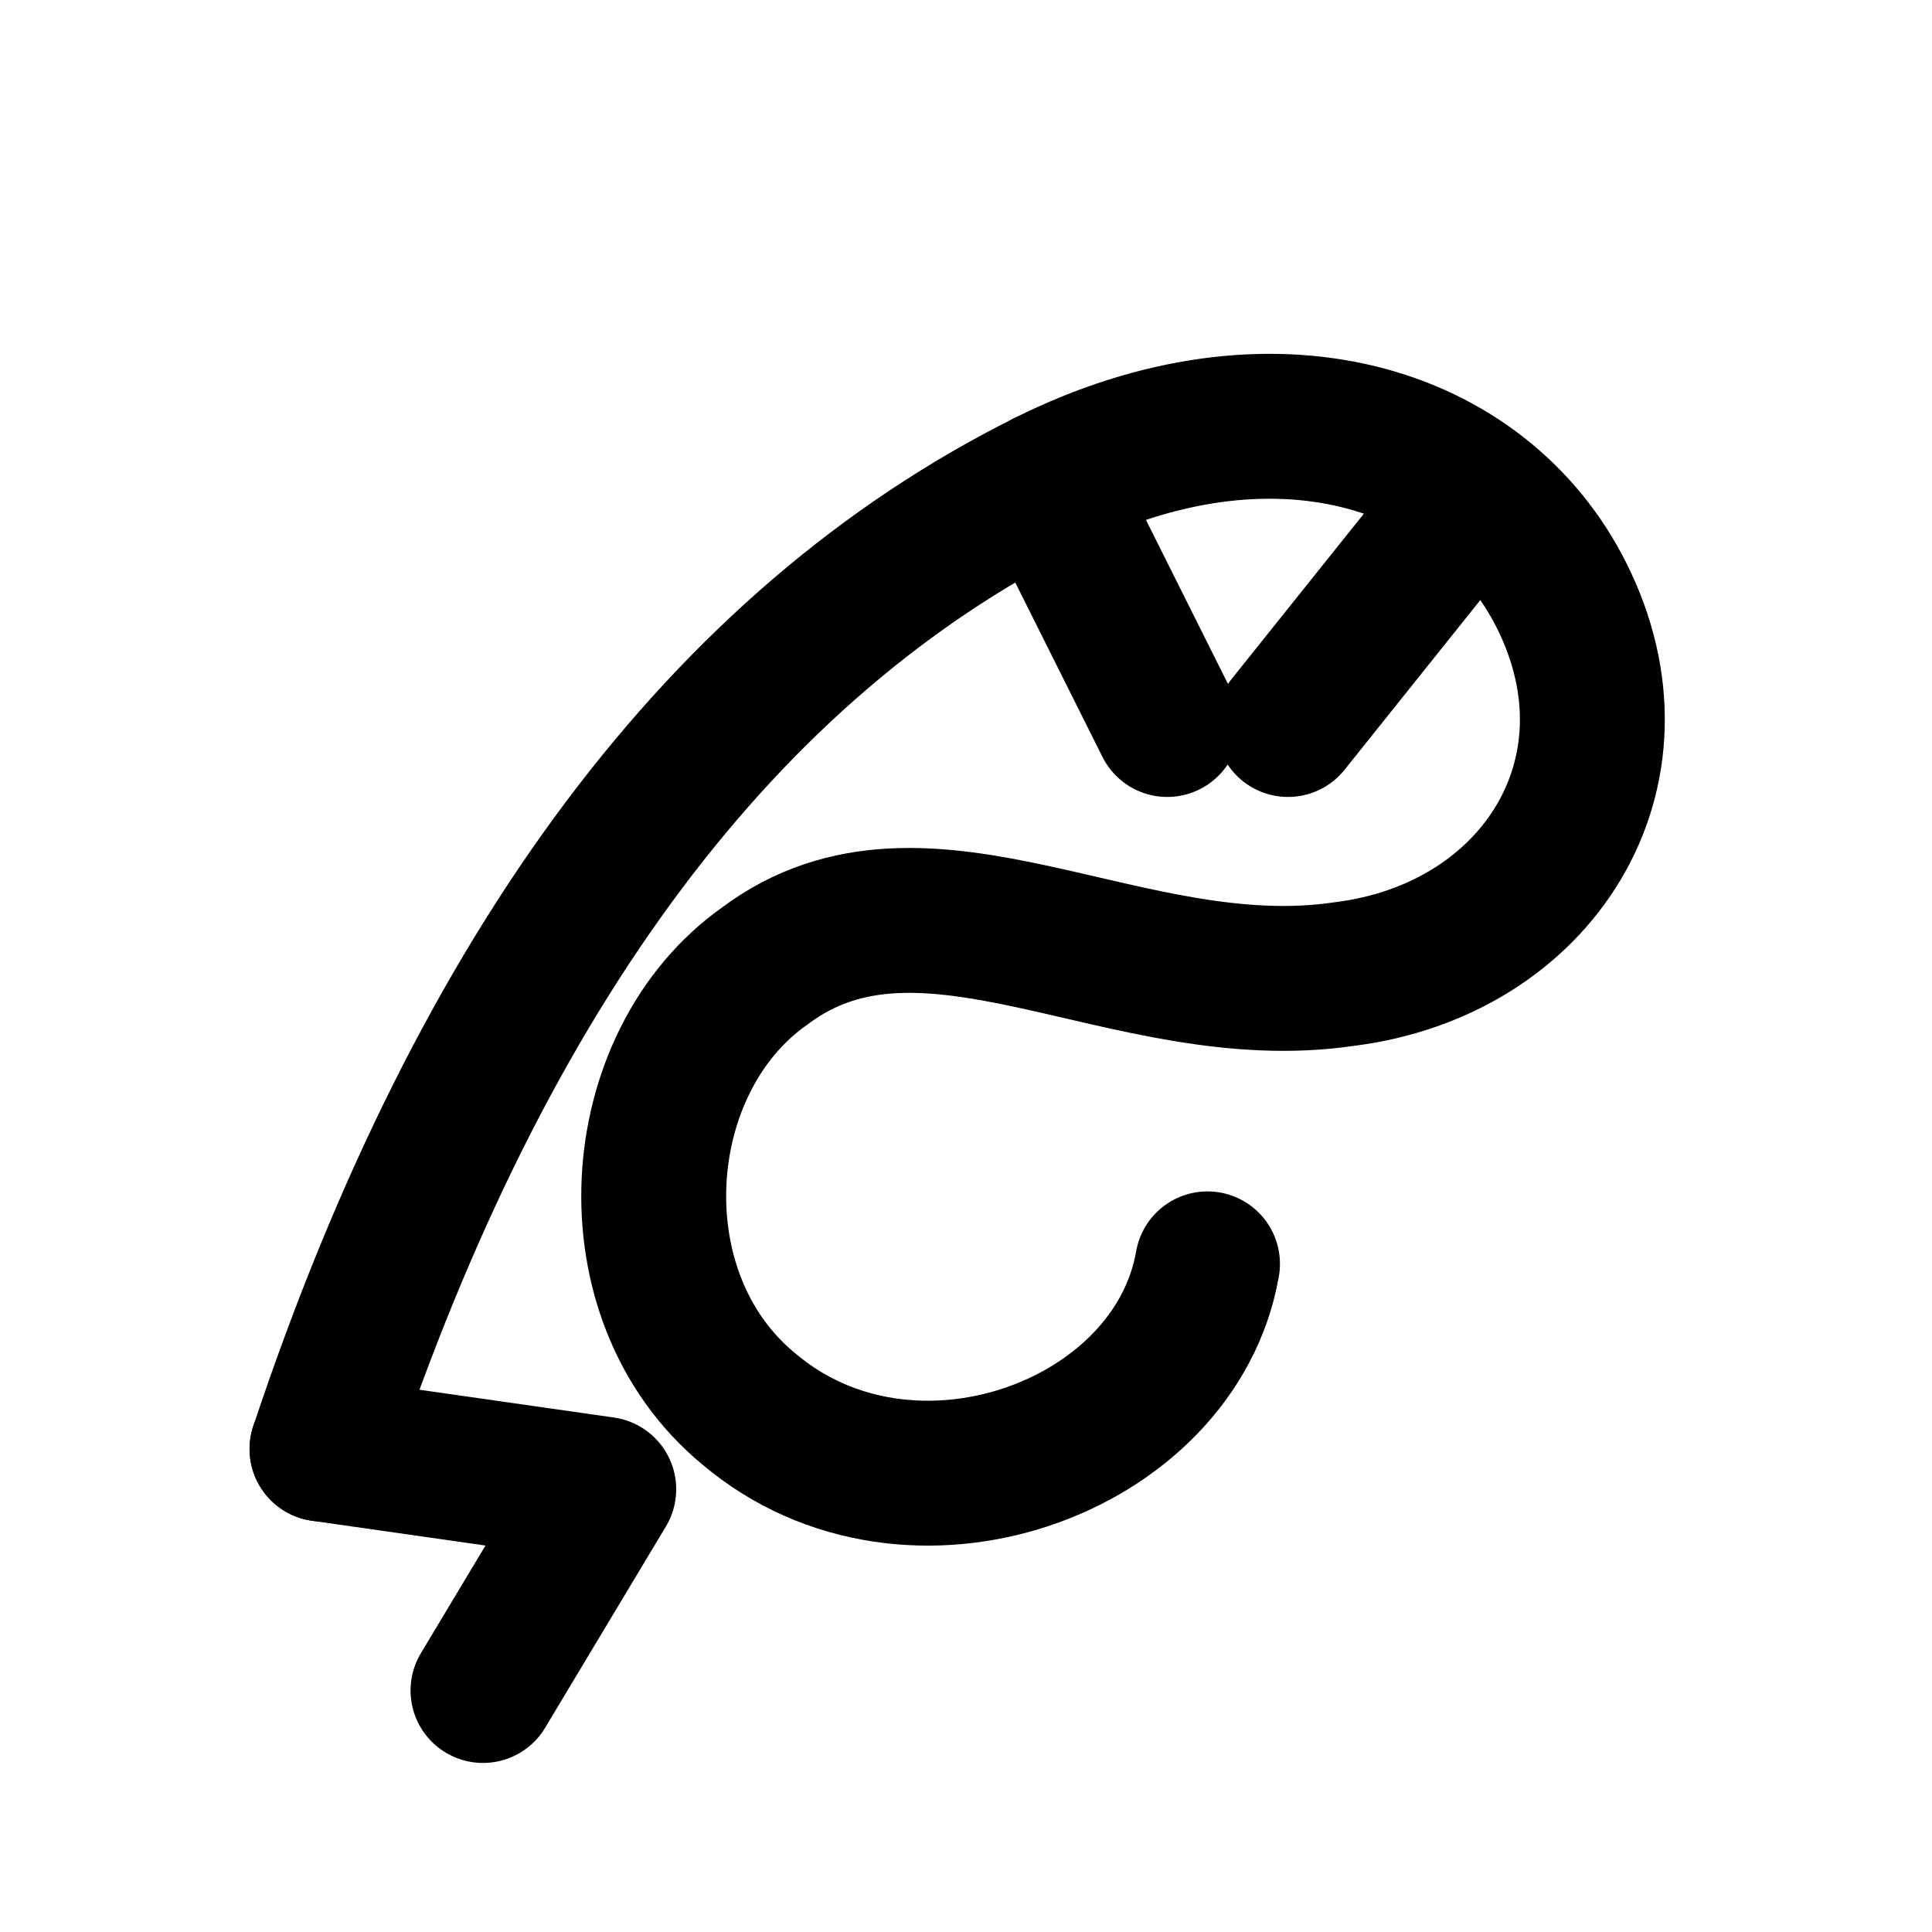
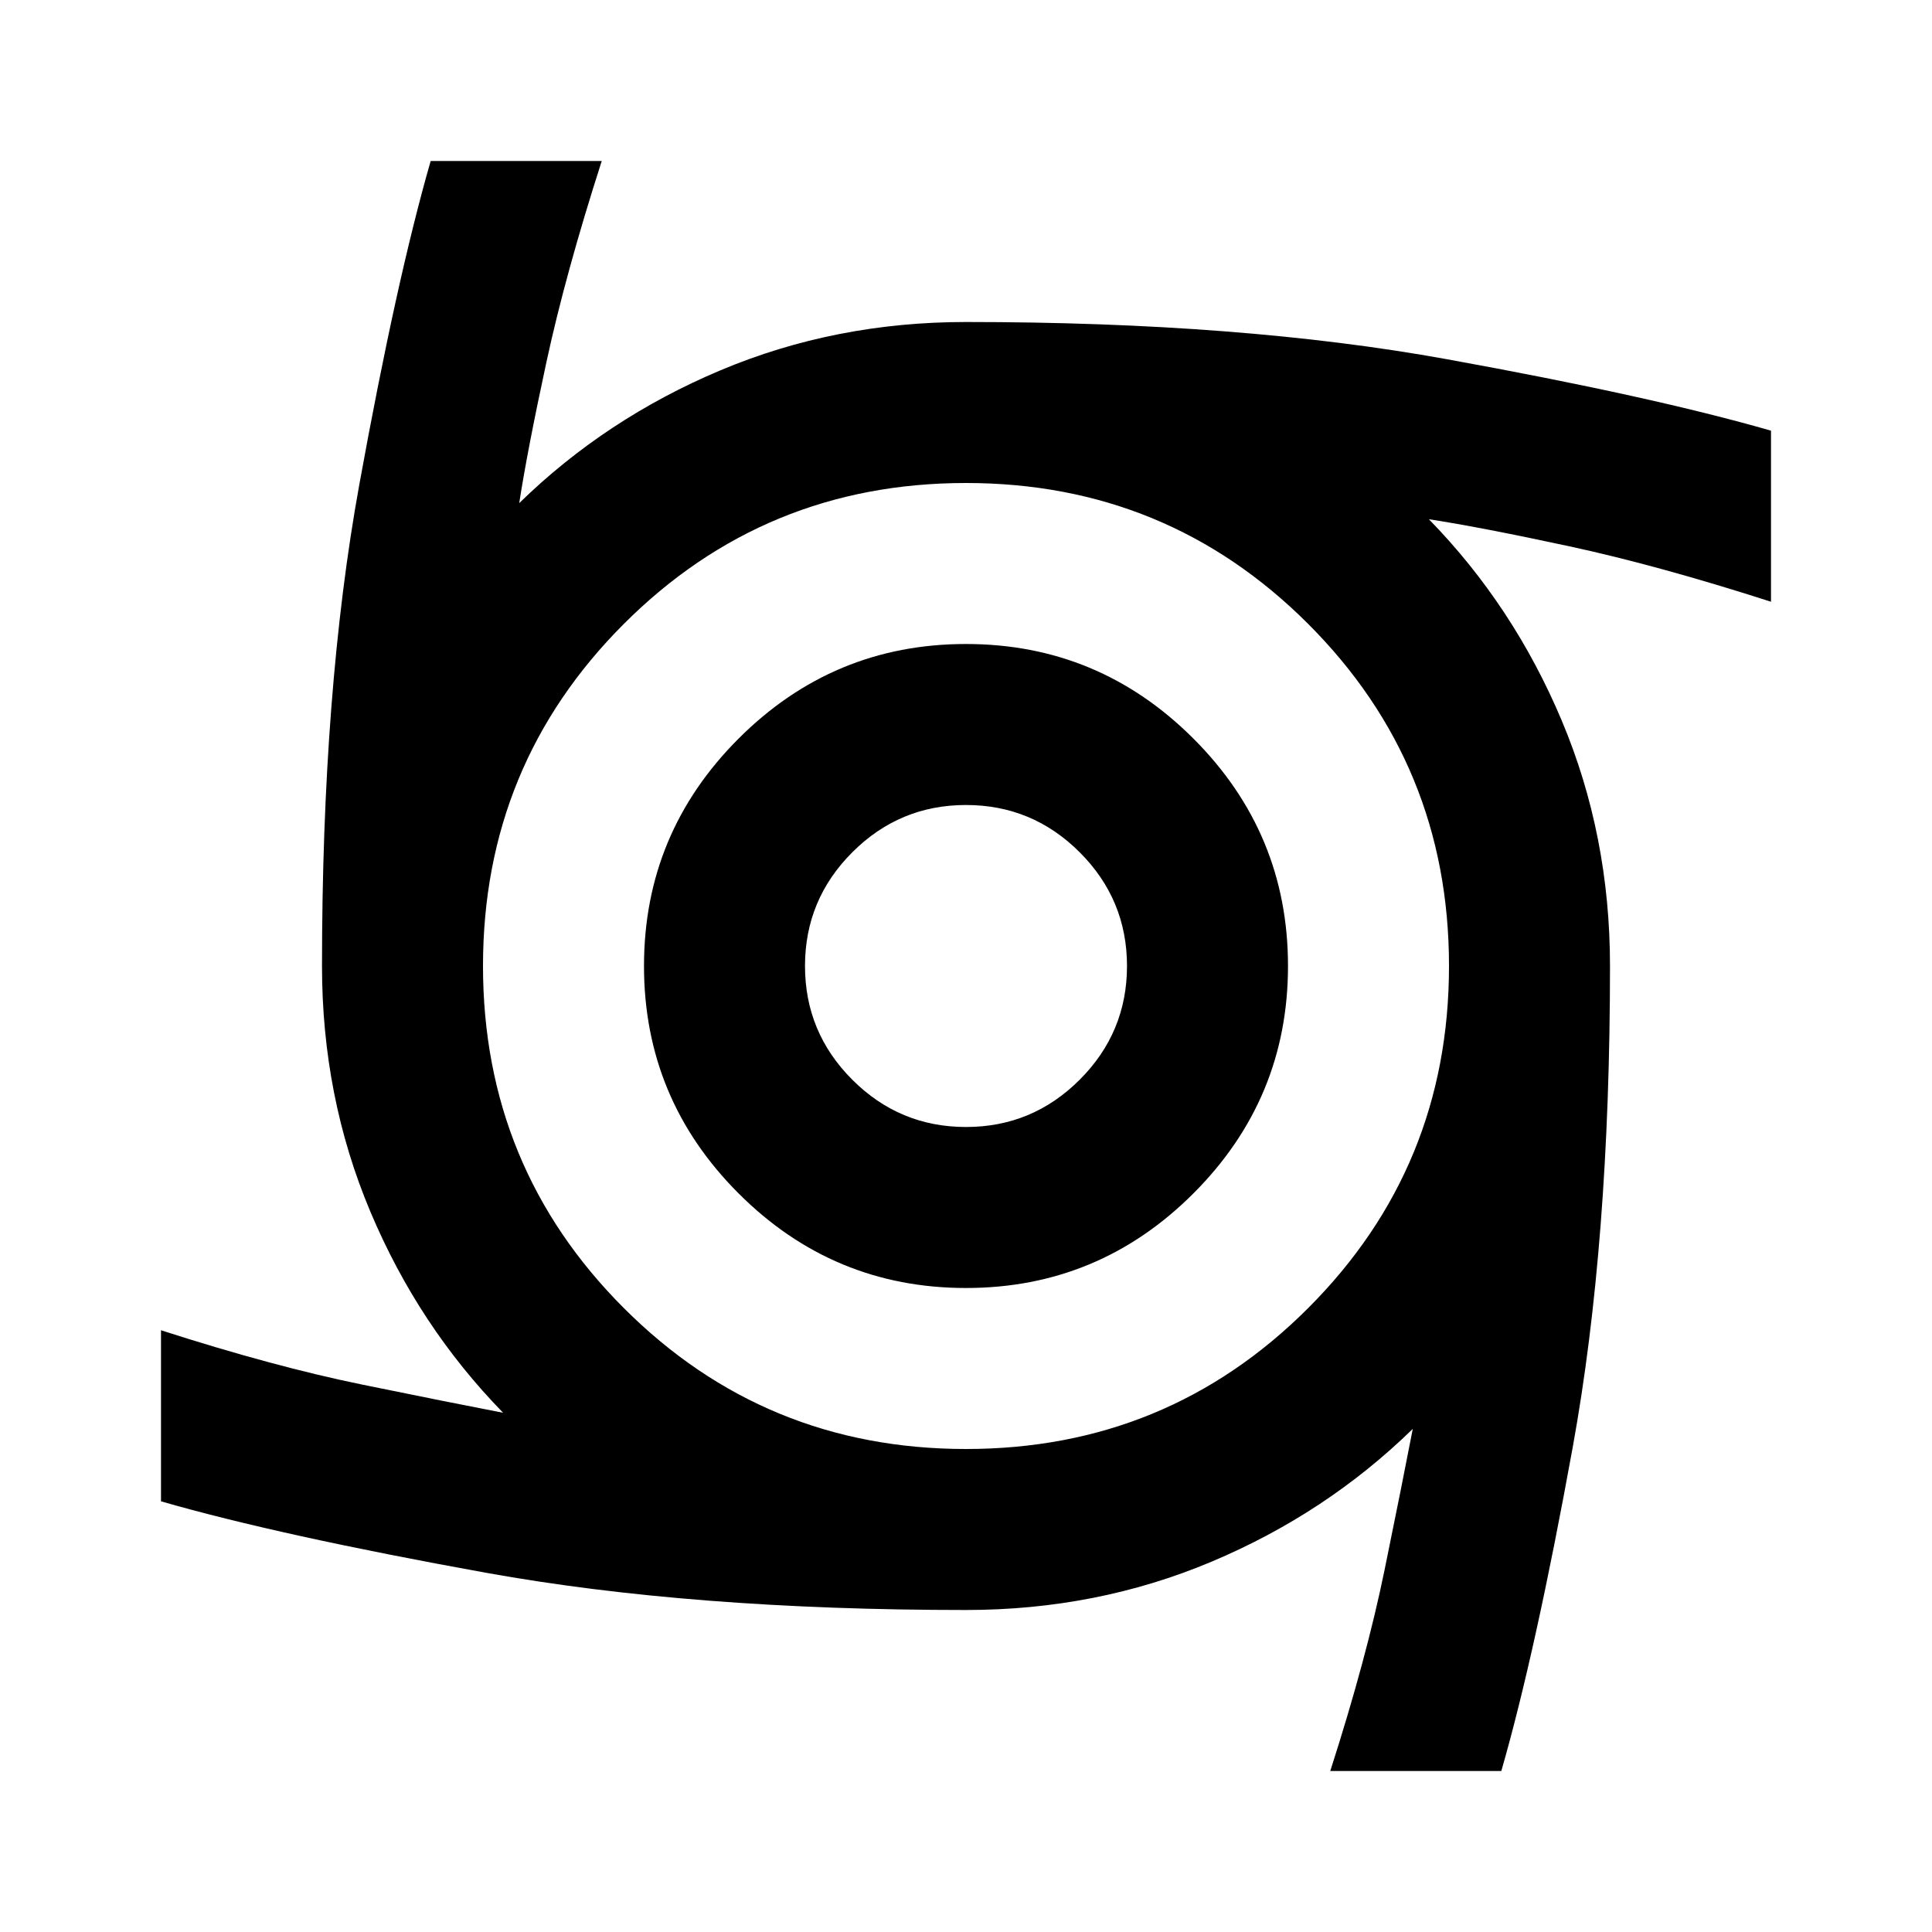
- <svg xmlns="http://www.w3.org/2000/svg" viewBox="0 0 24 24" fill="none" stroke="currentColor" stroke-width="1.8" stroke-linecap="round" stroke-linejoin="round">
-   <path d="M4 18c2-6 5-10 9-12 2.8-1.4 5.4-.6 6.4 1.4 1.1 2.2-.3 4.4-2.7 4.7-2.7.4-5.2-1.6-7.2-.1-1.7 1.2-1.9 4.1-.2 5.5 2 1.7 5.3.5 5.7-1.8" />
-   <path d="m4 18 3.5.5L6 21M13 6l1.5 3M18 6.5l-2 2.5" />
+ <svg xmlns="http://www.w3.org/2000/svg" height="24" viewBox="0 -960 960 960" width="24">
+   <path d="M480-320q-66 0-113-47t-47-113q0-66 47-113t113-47q66 0 113 47t47 113q0 66-47 113t-113 47Zm0-80q33 0 56.5-23.5T560-480q0-33-23.5-56.5T480-560q-33 0-56.5 23.5T400-480q0 33 23.5 56.5T480-400ZM661-80q18-56 27-100t14-70q-43 42-100 66t-122 24q-136 0-238.5-18.5T80-214v-85q56 18 100 27t70 14q-42-43-66-100t-24-122q0-137 18.5-239T214-880h85q-18 56-27.5 100T258-710q43-42 100-66t122-24q137 0 239 18.5T880-746v85q-56-18-100-27.5T710-702q42 43 66 100t24 122q0 137-18.5 239T746-80h-85ZM480-240q100 0 170-70t70-170q0-100-70-170t-170-70q-100 0-170 70t-70 170q0 100 70 170t170 70Z" />
</svg>
